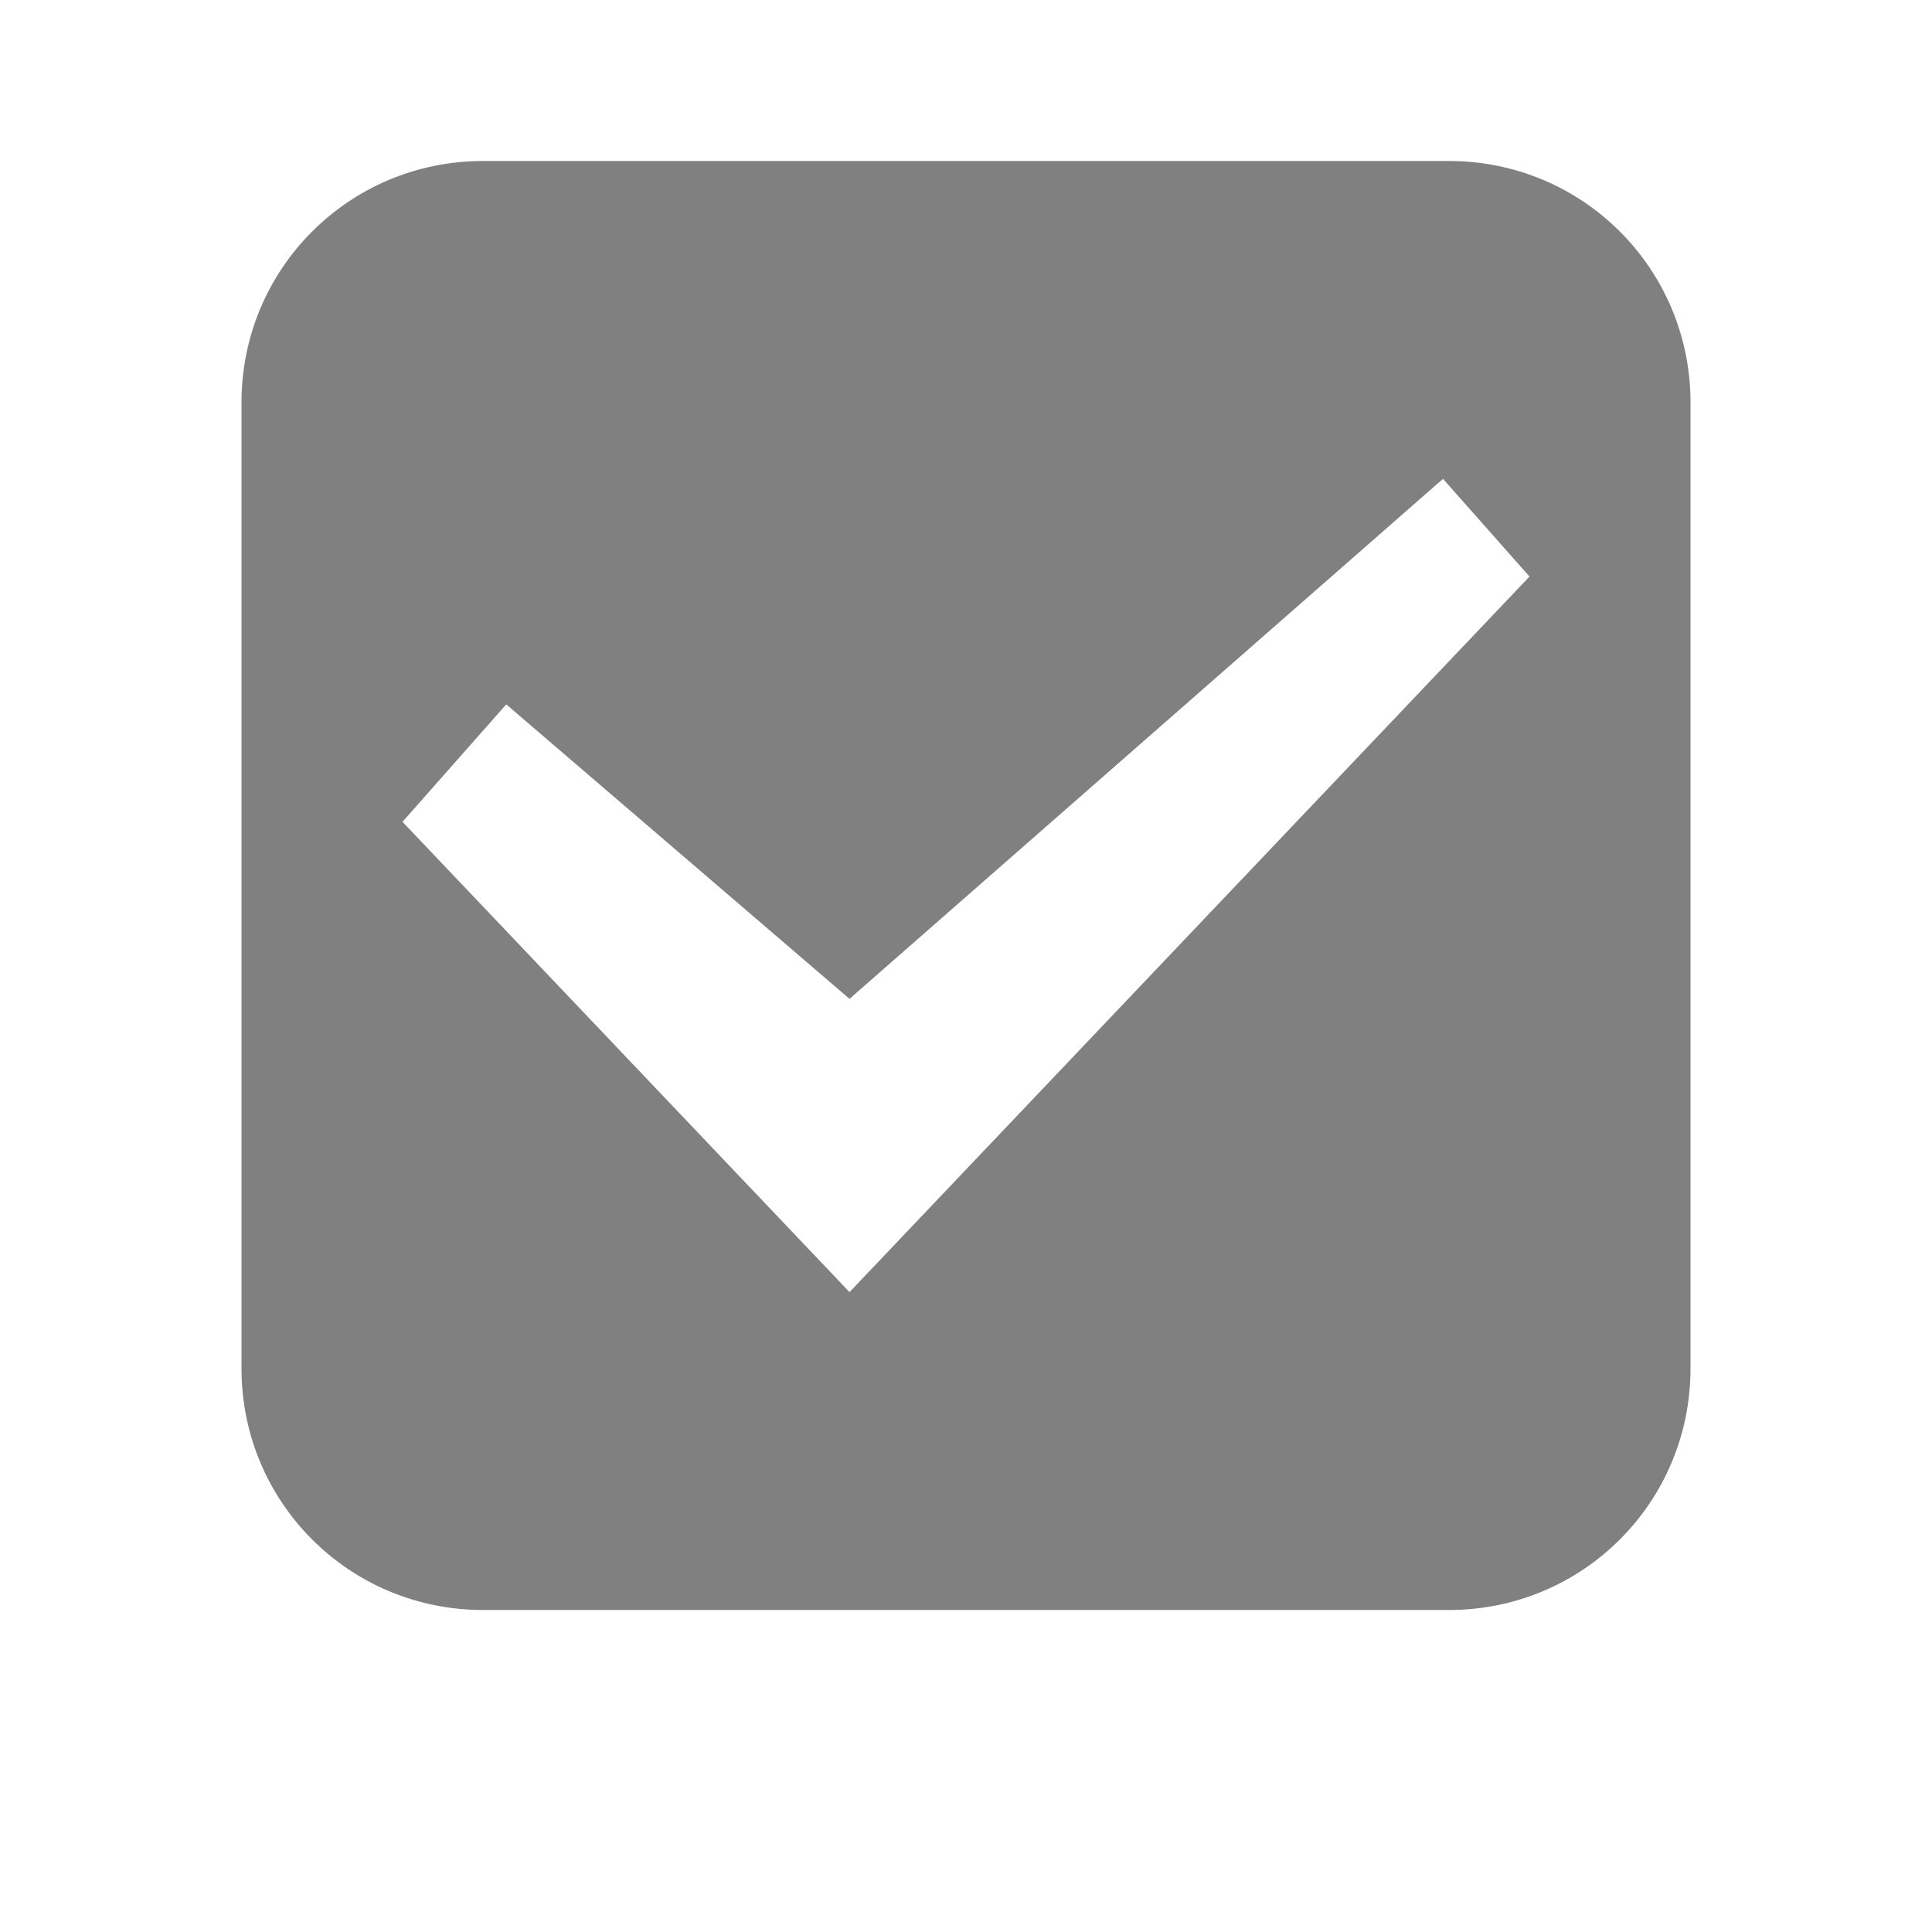
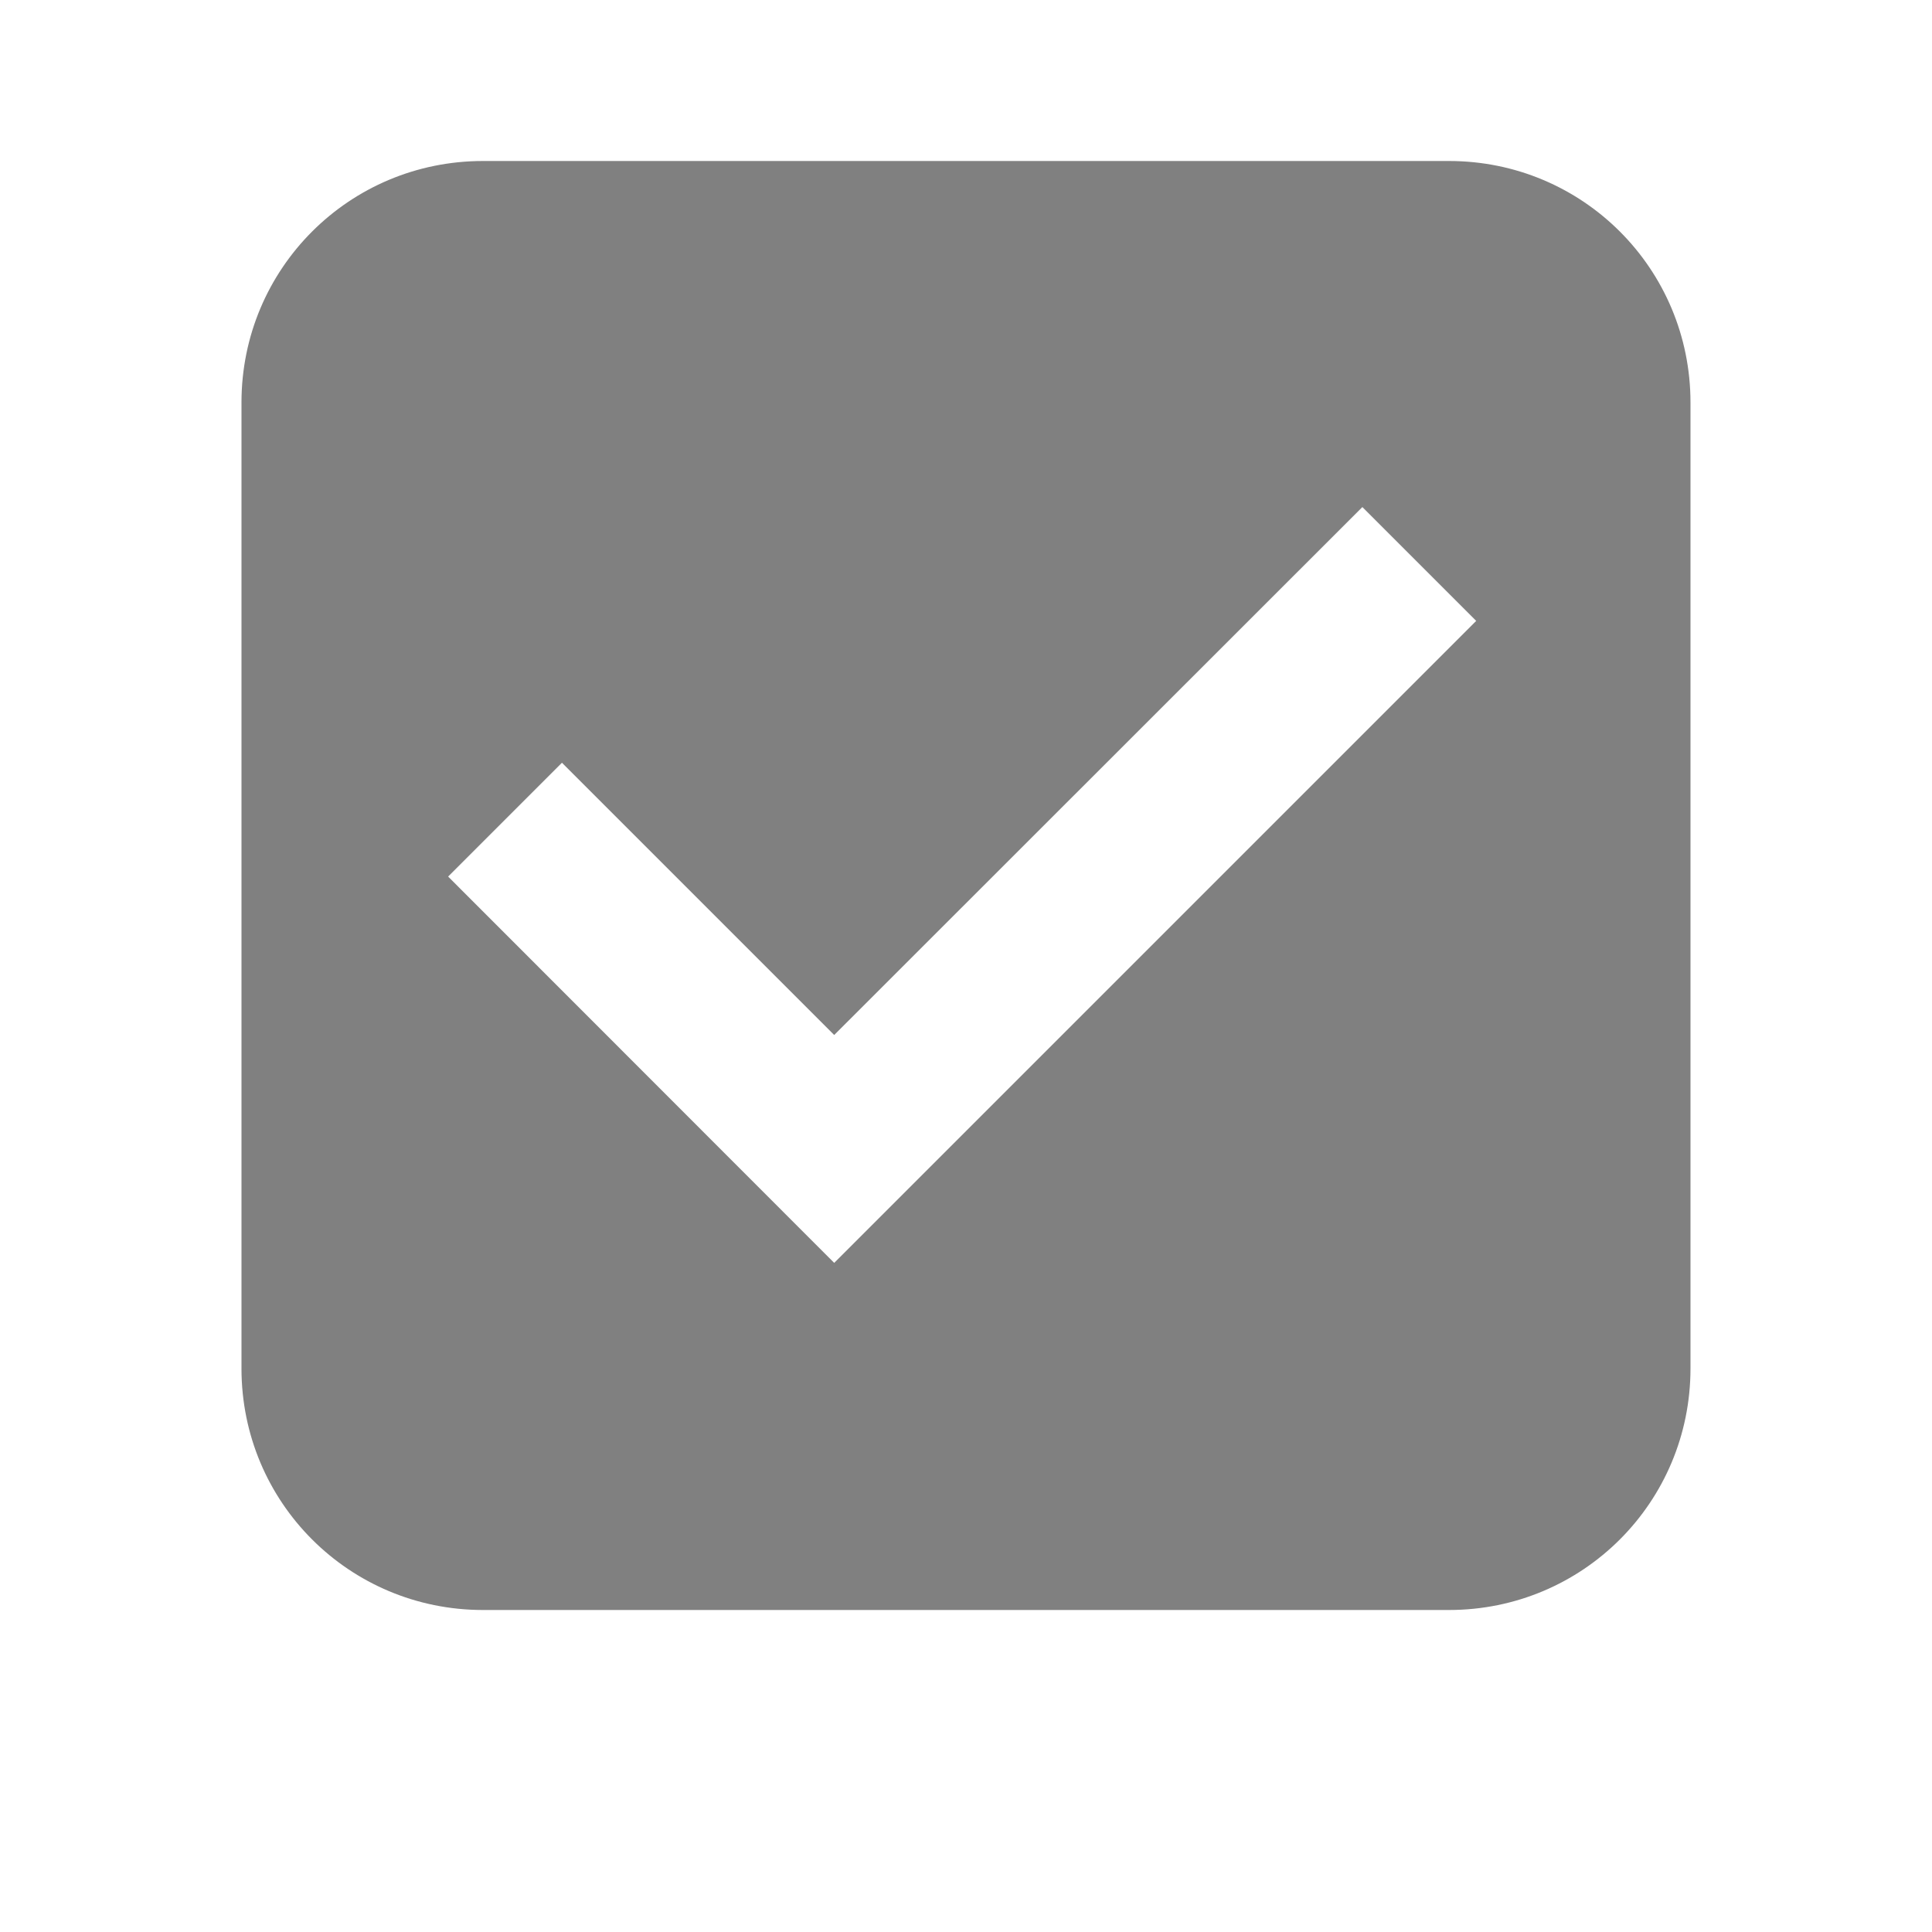
<svg xmlns="http://www.w3.org/2000/svg" viewBox="0 1 24 24" height="24" id="svg7384" version="1.1" width="24">
  <defs id="defs7386">
    <linearGradient gradientTransform="matrix(-2.736579,0.2820293,-0.1890831,-0.9998832,239.5401,-879.4556)" id="linearGradient19282">
      <stop id="stop19284" offset="0" style="stop-color:#666666;stop-opacity:1;" />
    </linearGradient>
  </defs>
  <g id="layer9" style="display:inline;opacity:1" transform="translate(-401.0002,-339)">
-     <path id="rect857" style="display:inline;fill:#808080;fill-rule:evenodd;stroke-width:0.5;stroke-linecap:square" d="M 6 3 C 4.338 3 3 4.338 3 6 L 3 18 C 3 19.662 4.338 21 6 21 L 18 21 C 19.662 21 21 19.662 21 18 L 21 6 C 21 4.338 19.662 3 18 3 L 6 3 z M 17.926 6.949 L 19 8.162 L 10.553 17.051 L 5 11.209 L 6.289 9.75 L 10.553 13.408 L 17.824 7.037 L 17.926 6.949 z " transform="translate(401.0002,339)" />
+     <path id="rect857" style="display:inline;fill:#808080;fill-rule:evenodd;stroke-width:0.5;stroke-linecap:square" d="M 407 342 C 405.338 342 404 343.338 404 345 L 404 357 C 404 358.662 405.338 360 407 360 L 419 360 C 420.662 360 422 358.662 422 357 L 422 345 C 422 343.338 420.662 342 419 342 L 407 342 z M 417.924 346.299 L 419.338 347.713 L 411.363 355.688 L 406.567 350.889 L 407.981 349.475 L 411.363 352.857 L 417.924 346.299 z " />
  </g>
  <g id="layer10" style="display:inline" transform="translate(-401.0002,-339)" />
  <g id="layer11" transform="translate(-401.0002,-339)" />
  <g id="layer13" style="display:inline" transform="translate(-401.0002,-339)" />
  <g id="layer14" transform="translate(-401.0002,-339)" />
  <g id="layer15" style="display:inline" transform="translate(-401.0002,-339)" />
  <g id="g71291" style="display:inline" transform="translate(-401.0002,-339)" />
  <g id="g4953" style="display:inline" transform="translate(-401.0002,-339)" />
  <g id="layer12" style="display:inline" transform="translate(-401.0002,-339)" />
</svg>
